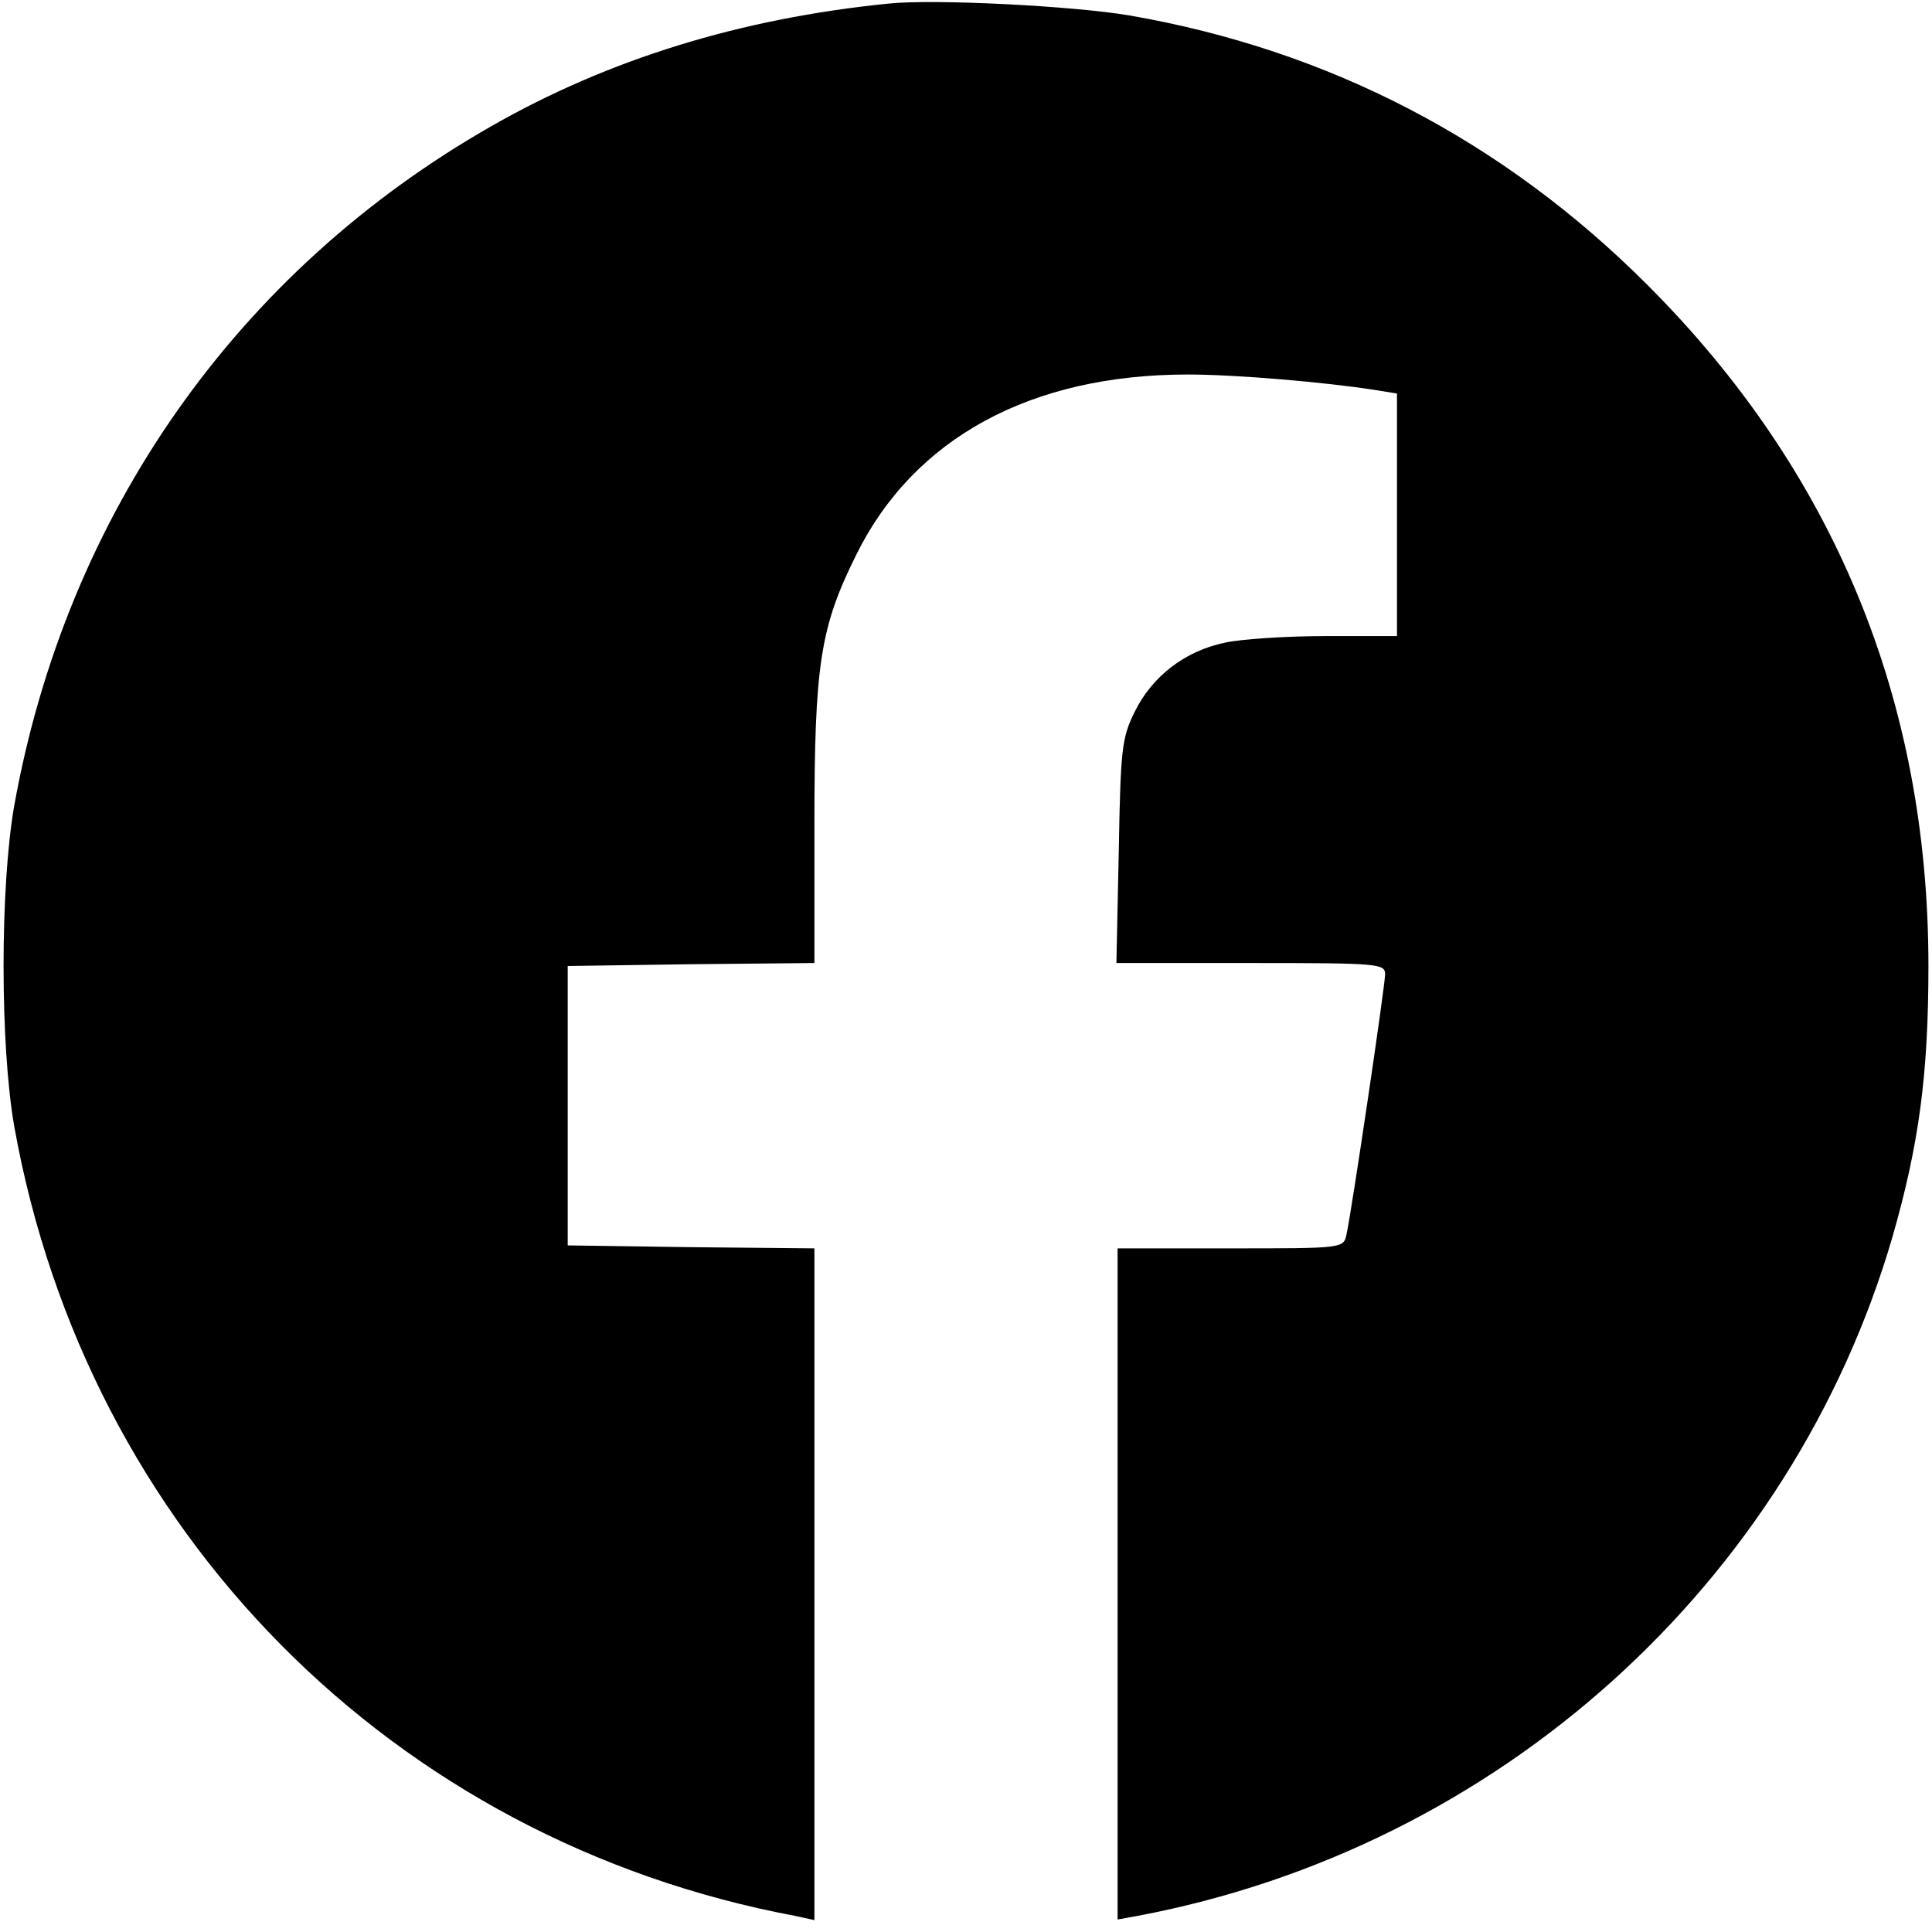
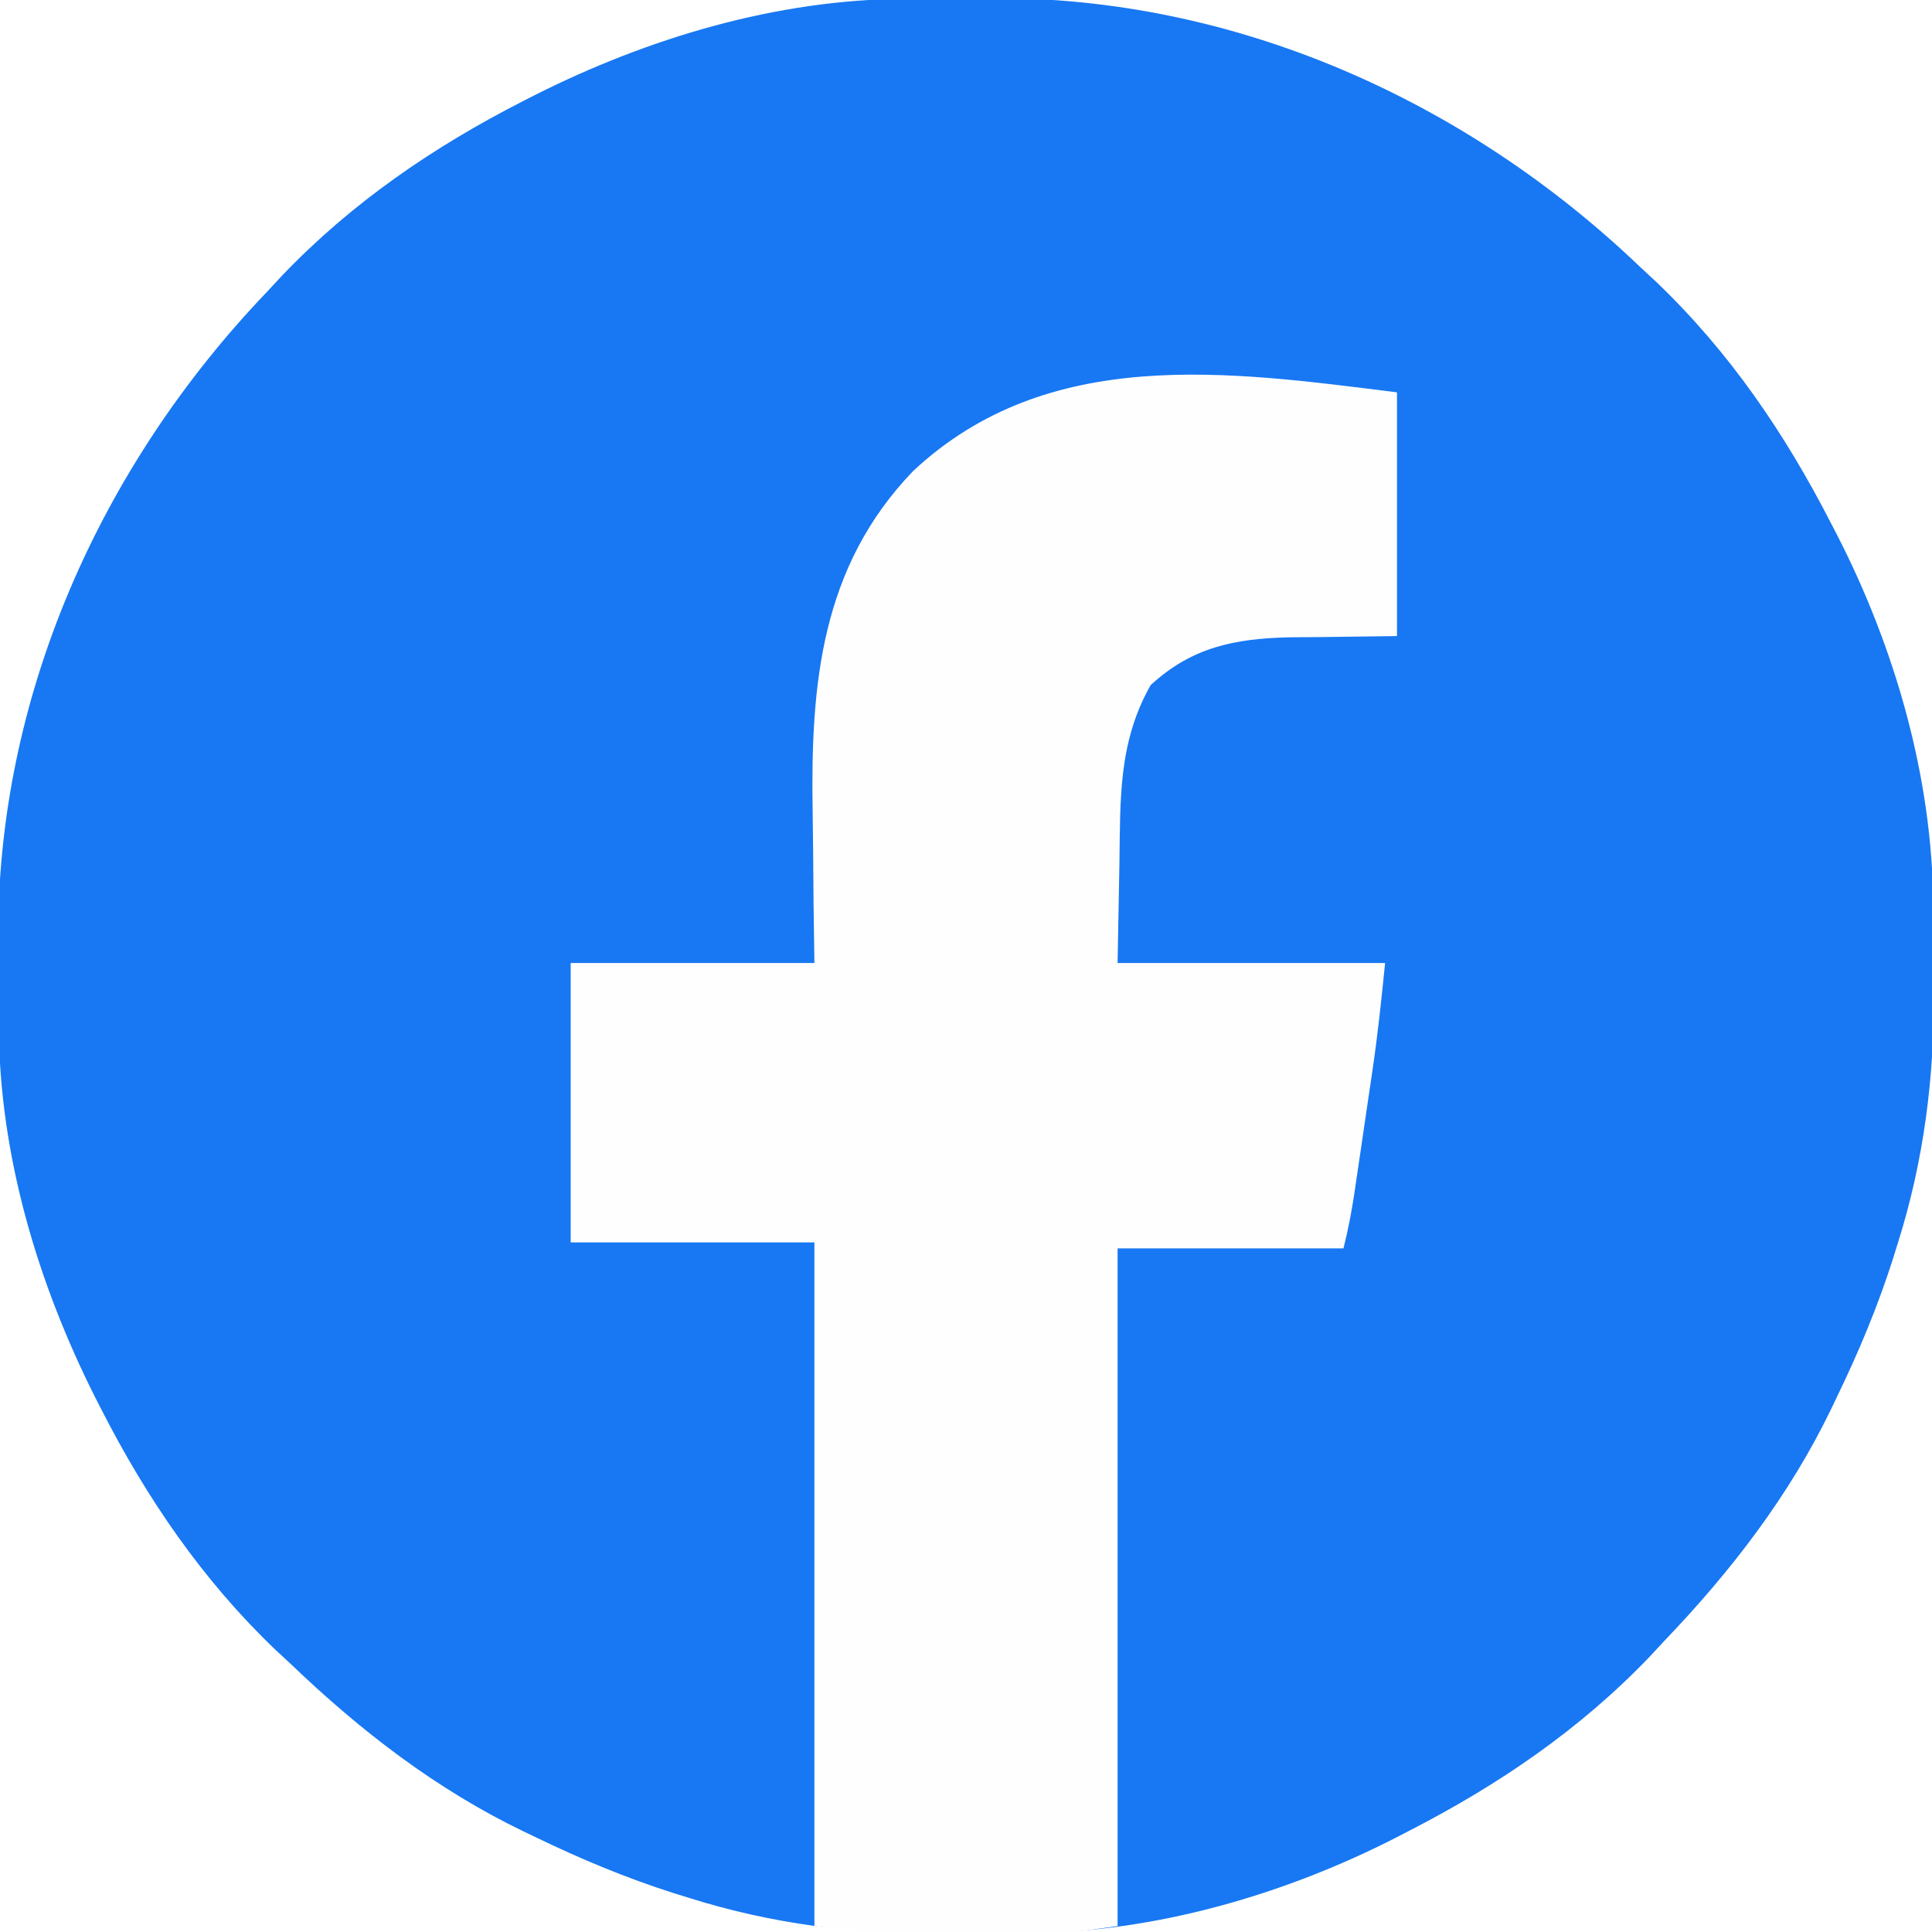
- <svg xmlns="http://www.w3.org/2000/svg" version="1.0" width="325pt" height="325pt" viewBox="0 0 325 325" preserveAspectRatio="xMidYMid meet">
-   <g transform="translate(0,325) scale(0.1,-0.1)" fill="#000000" stroke="none">
-     <path d="M1495 3244 c-250 -25 -472 -94 -668 -206 -428 -244 -715 -653 -803 -1143 -24 -137 -24 -403 0 -540 122 -681 636 -1201 1314 -1328 l32 -7 0 565 0 565 -207 2 -208 3 0 235 0 235 208 3 207 2 0 233 c0 270 10 332 70 453 97 197 294 304 558 304 82 0 232 -13 315 -26 l37 -6 0 -204 0 -204 -120 0 c-65 0 -142 -5 -169 -11 -68 -14 -123 -57 -152 -116 -22 -44 -24 -63 -27 -235 l-4 -188 226 0 c216 0 226 -1 226 -19 0 -19 -56 -397 -65 -438 -5 -23 -6 -23 -195 -23 l-190 0 0 -565 0 -564 33 6 c607 114 1101 559 1271 1144 44 154 60 271 60 454 0 448 -159 832 -473 1146 -243 243 -536 395 -871 453 -94 16 -328 28 -405 20z" />
-   </g>
+ <svg xmlns="http://www.w3.org/2000/svg" version="1.1" width="325" height="325">
+   <path d="M0 0 C1.151 -0.009 1.151 -0.009 2.325 -0.017 C3.944 -0.027 5.562 -0.033 7.181 -0.037 C9.592 -0.047 12.003 -0.078 14.414 -0.109 C55.393 -0.389 94.377 17.045 123.758 45.203 C125.059 46.41 125.059 46.41 126.387 47.641 C138.687 59.398 148.016 73.114 155.758 88.203 C156.076 88.815 156.394 89.426 156.722 90.057 C166.51 109.102 172.833 130.972 172.961 152.445 C172.967 153.213 172.972 153.98 172.978 154.77 C172.988 156.389 172.994 158.007 172.998 159.626 C173.008 162.037 173.039 164.448 173.07 166.859 C173.17 181.355 171.388 195.468 167.008 209.328 C166.752 210.156 166.496 210.984 166.232 211.837 C163.661 219.906 160.453 227.59 156.758 235.203 C156.462 235.825 156.166 236.447 155.861 237.087 C148.815 251.724 138.974 264.5 127.758 276.203 C126.551 277.504 126.551 277.504 125.32 278.832 C113.562 291.132 99.847 300.461 84.758 308.203 C84.146 308.521 83.534 308.839 82.904 309.167 C63.859 318.956 41.988 325.278 20.516 325.406 C19.748 325.412 18.981 325.418 18.191 325.424 C16.572 325.433 14.954 325.439 13.335 325.443 C10.923 325.453 8.513 325.484 6.102 325.516 C-8.394 325.615 -22.507 323.834 -36.367 319.453 C-37.195 319.197 -38.023 318.941 -38.876 318.677 C-46.945 316.106 -54.629 312.898 -62.242 309.203 C-62.864 308.907 -63.486 308.611 -64.126 308.306 C-78.763 301.26 -91.539 291.419 -103.242 280.203 C-104.11 279.399 -104.977 278.594 -105.871 277.766 C-118.161 266.018 -127.533 252.298 -135.242 237.203 C-135.727 236.254 -135.727 236.254 -136.222 235.285 C-145.894 216.071 -152.316 194.586 -152.445 172.961 C-152.451 172.194 -152.457 171.426 -152.463 170.636 C-152.472 169.017 -152.479 167.399 -152.482 165.78 C-152.492 163.369 -152.523 160.958 -152.555 158.547 C-152.835 117.568 -135.401 78.584 -107.242 49.203 C-106.438 48.336 -105.633 47.468 -104.805 46.574 C-93.057 34.285 -79.337 24.912 -64.242 17.203 C-63.609 16.88 -62.976 16.556 -62.324 16.223 C-43.11 6.552 -21.625 0.129 0 0 Z " fill="#1877F2" transform="translate(152.2422,-0.203125)" />
+   <path d="M0 0 C0 13.53 0 27.06 0 41 C-13.875 41.188 -13.875 41.188 -18.187 41.208 C-27.366 41.432 -34.557 42.898 -41.438 49.25 C-46.871 58.813 -46.535 68.394 -46.688 79.062 C-46.791 84.652 -46.894 90.241 -47 96 C-32.15 96 -17.3 96 -2 96 C-2.613 102.133 -3.251 108.189 -4.156 114.273 C-4.263 115.004 -4.371 115.735 -4.481 116.489 C-4.705 118.013 -4.93 119.537 -5.157 121.061 C-5.502 123.39 -5.843 125.721 -6.184 128.051 C-6.403 129.542 -6.623 131.033 -6.844 132.523 C-6.995 133.561 -6.995 133.561 -7.15 134.619 C-7.627 137.811 -8.216 140.863 -9 144 C-21.54 144 -34.08 144 -47 144 C-47 181.62 -47 219.24 -47 258 C-54.877 259.125 -54.877 259.125 -58.08 259.129 C-58.798 259.133 -59.515 259.136 -60.255 259.139 C-61.382 259.136 -61.382 259.136 -62.531 259.133 C-63.326 259.134 -64.121 259.135 -64.94 259.136 C-66.61 259.136 -68.281 259.135 -69.952 259.13 C-72.493 259.125 -75.033 259.13 -77.574 259.137 C-79.206 259.136 -80.837 259.135 -82.469 259.133 C-83.22 259.135 -83.971 259.137 -84.745 259.139 C-85.463 259.136 -86.181 259.133 -86.92 259.129 C-87.541 259.129 -88.161 259.128 -88.801 259.127 C-91.885 258.949 -94.942 258.437 -98 258 C-98 220.05 -98 182.1 -98 143 C-111.53 143 -125.06 143 -139 143 C-139 127.49 -139 111.98 -139 96 C-125.47 96 -111.94 96 -98 96 C-98.046 92.793 -98.093 89.586 -98.141 86.281 C-98.172 83.12 -98.196 79.959 -98.22 76.798 C-98.24 74.628 -98.267 72.458 -98.302 70.288 C-98.635 49.071 -96.893 29.356 -81.406 13.25 C-58.7 -7.982 -28.285 -3.536 0 0 Z " fill="#FEFEFE" transform="translate(235,66)" />
</svg>
